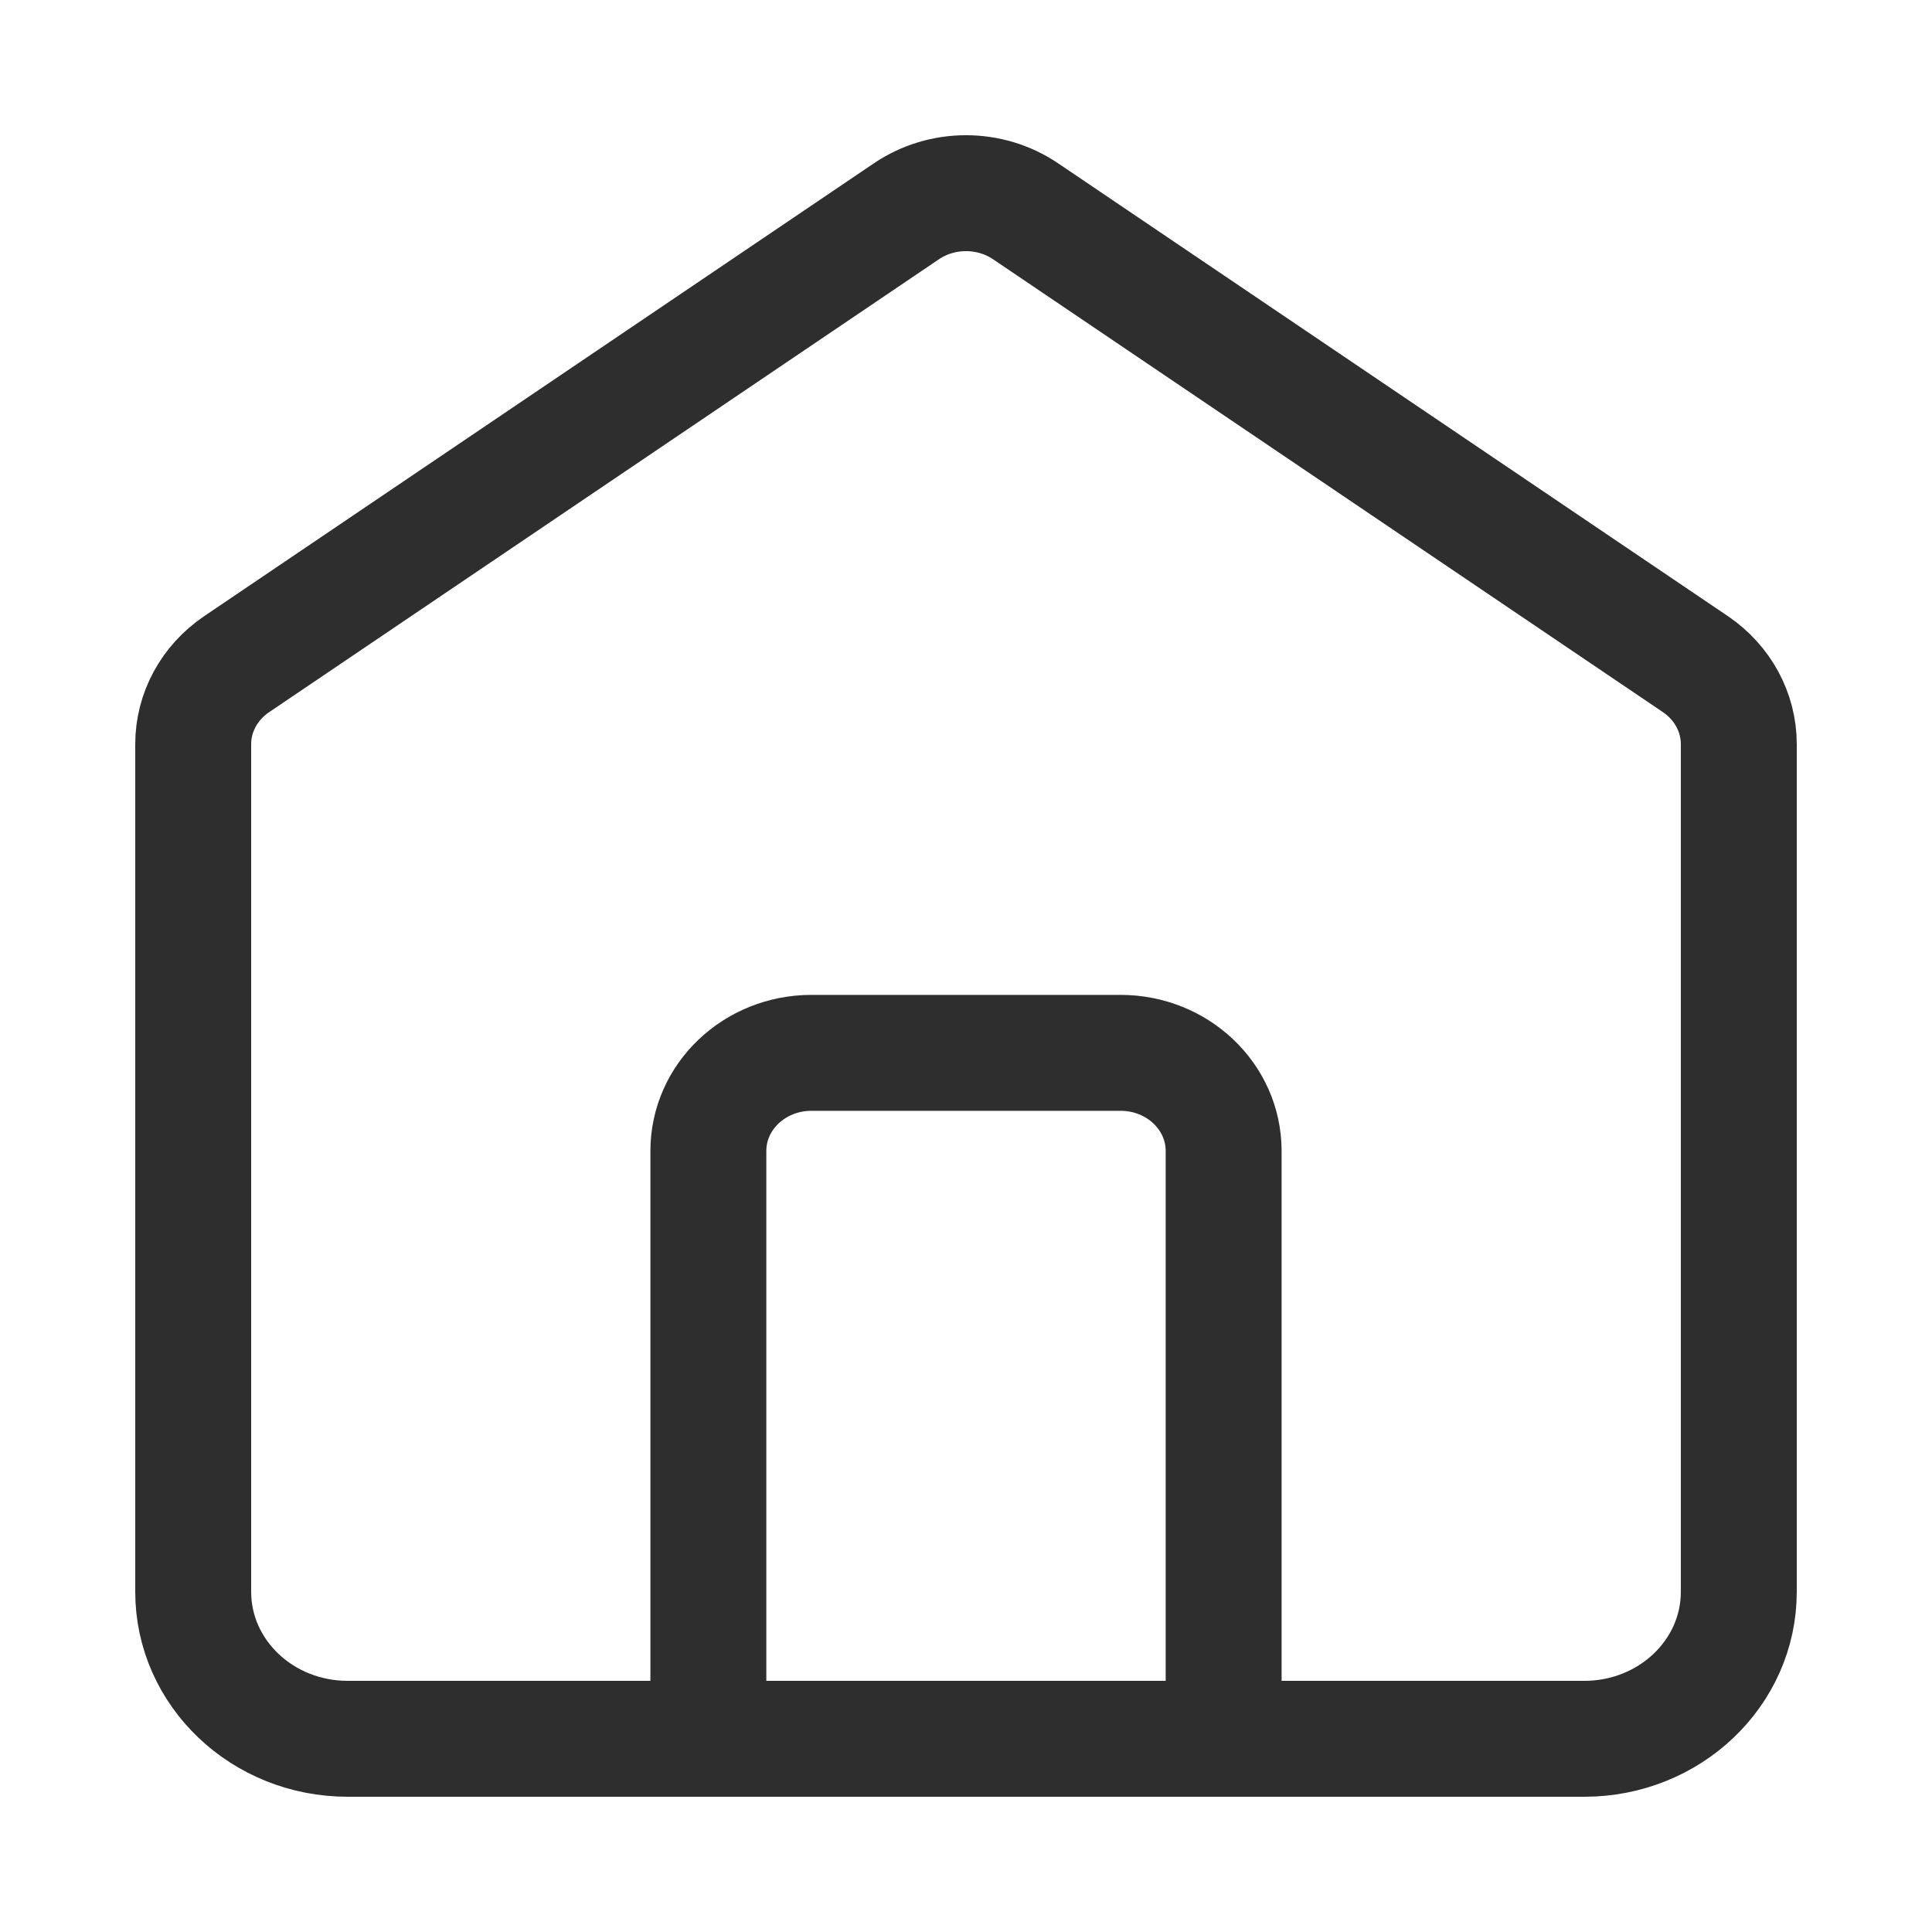
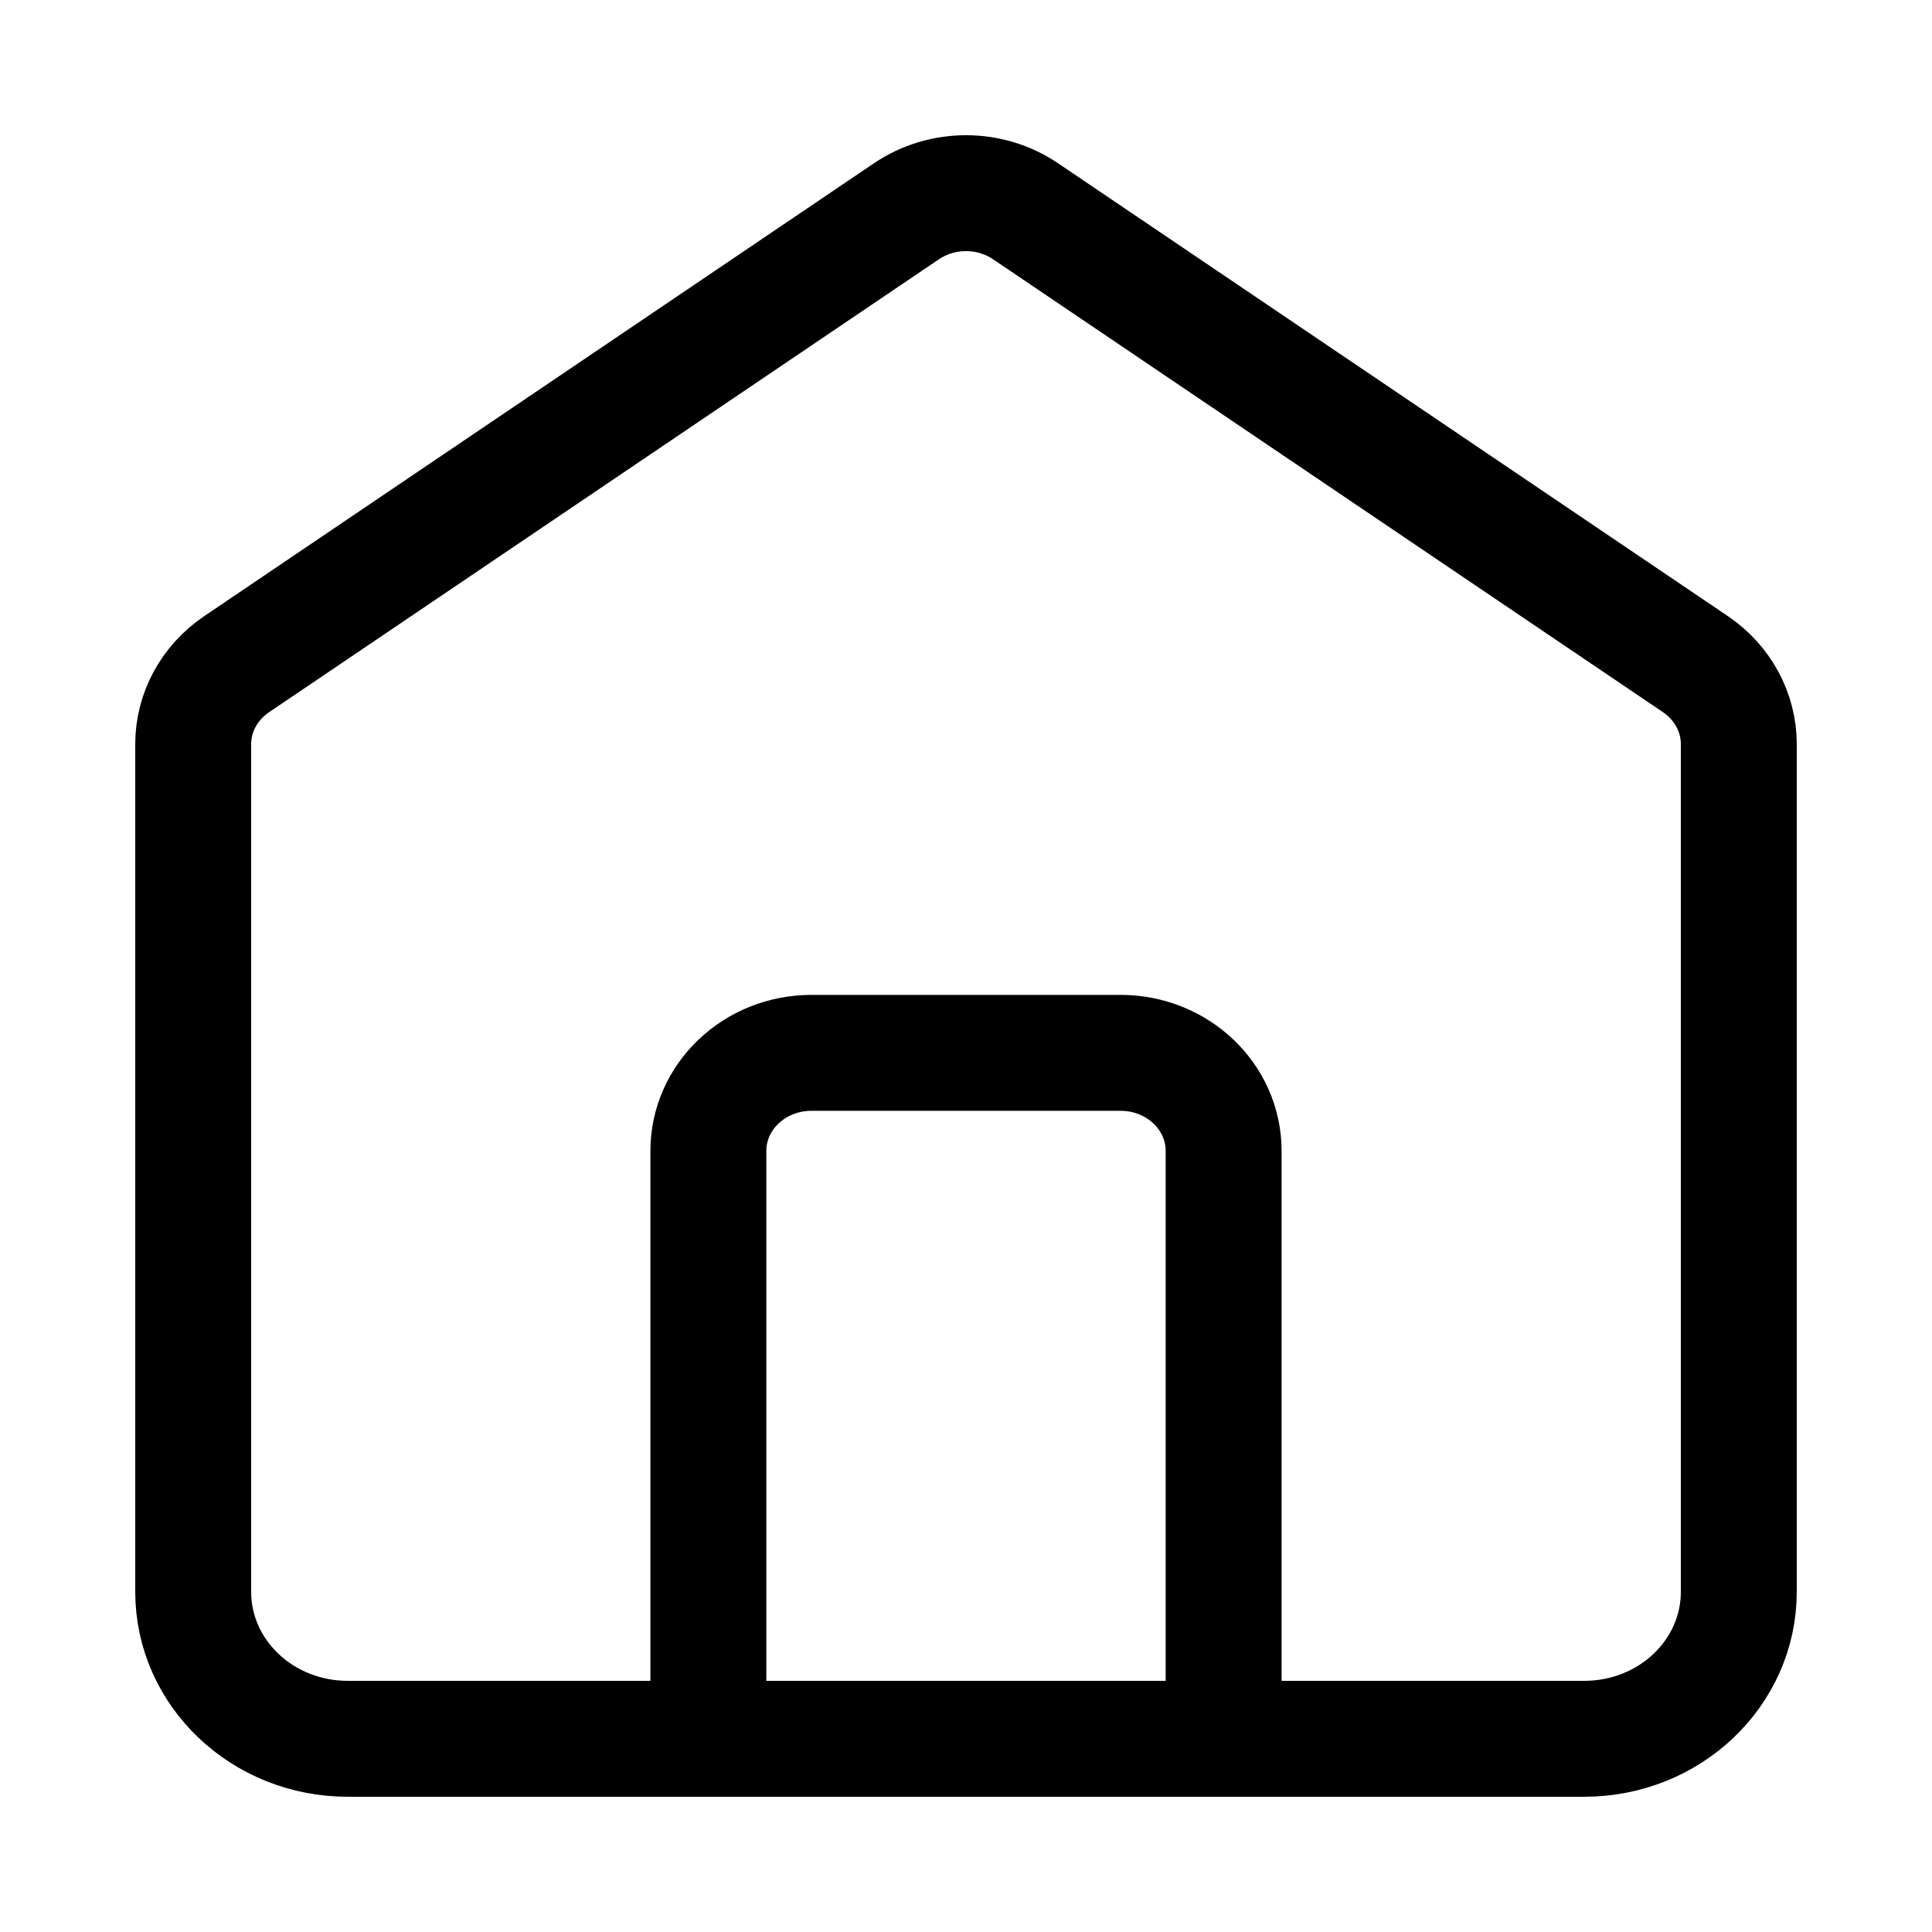
<svg xmlns="http://www.w3.org/2000/svg" width="20" height="20" viewBox="0 0 20 20" fill="none">
-   <path d="M7.333 18V11.914C7.333 11.353 7.811 10.899 8.4 10.899H11.6C12.189 10.899 12.667 11.353 12.667 11.914V18M9.382 2.188L2.449 6.876C2.167 7.067 2 7.375 2 7.703V16.478C2 17.319 2.716 18 3.6 18H16.4C17.284 18 18 17.319 18 16.478V7.703C18 7.375 17.833 7.067 17.552 6.876L10.618 2.188C10.248 1.937 9.752 1.937 9.382 2.188Z" stroke="#2E2E2E" stroke-width="1.2" stroke-linecap="round" />
+   <path d="M7.333 18V11.914C7.333 11.353 7.811 10.899 8.4 10.899H11.6C12.189 10.899 12.667 11.353 12.667 11.914V18M9.382 2.188L2.449 6.876C2.167 7.067 2 7.375 2 7.703V16.478C2 17.319 2.716 18 3.6 18H16.4C17.284 18 18 17.319 18 16.478V7.703C18 7.375 17.833 7.067 17.552 6.876L10.618 2.188C10.248 1.937 9.752 1.937 9.382 2.188Z" stroke="black" stroke-width="1.2" stroke-linecap="round" />
</svg>
